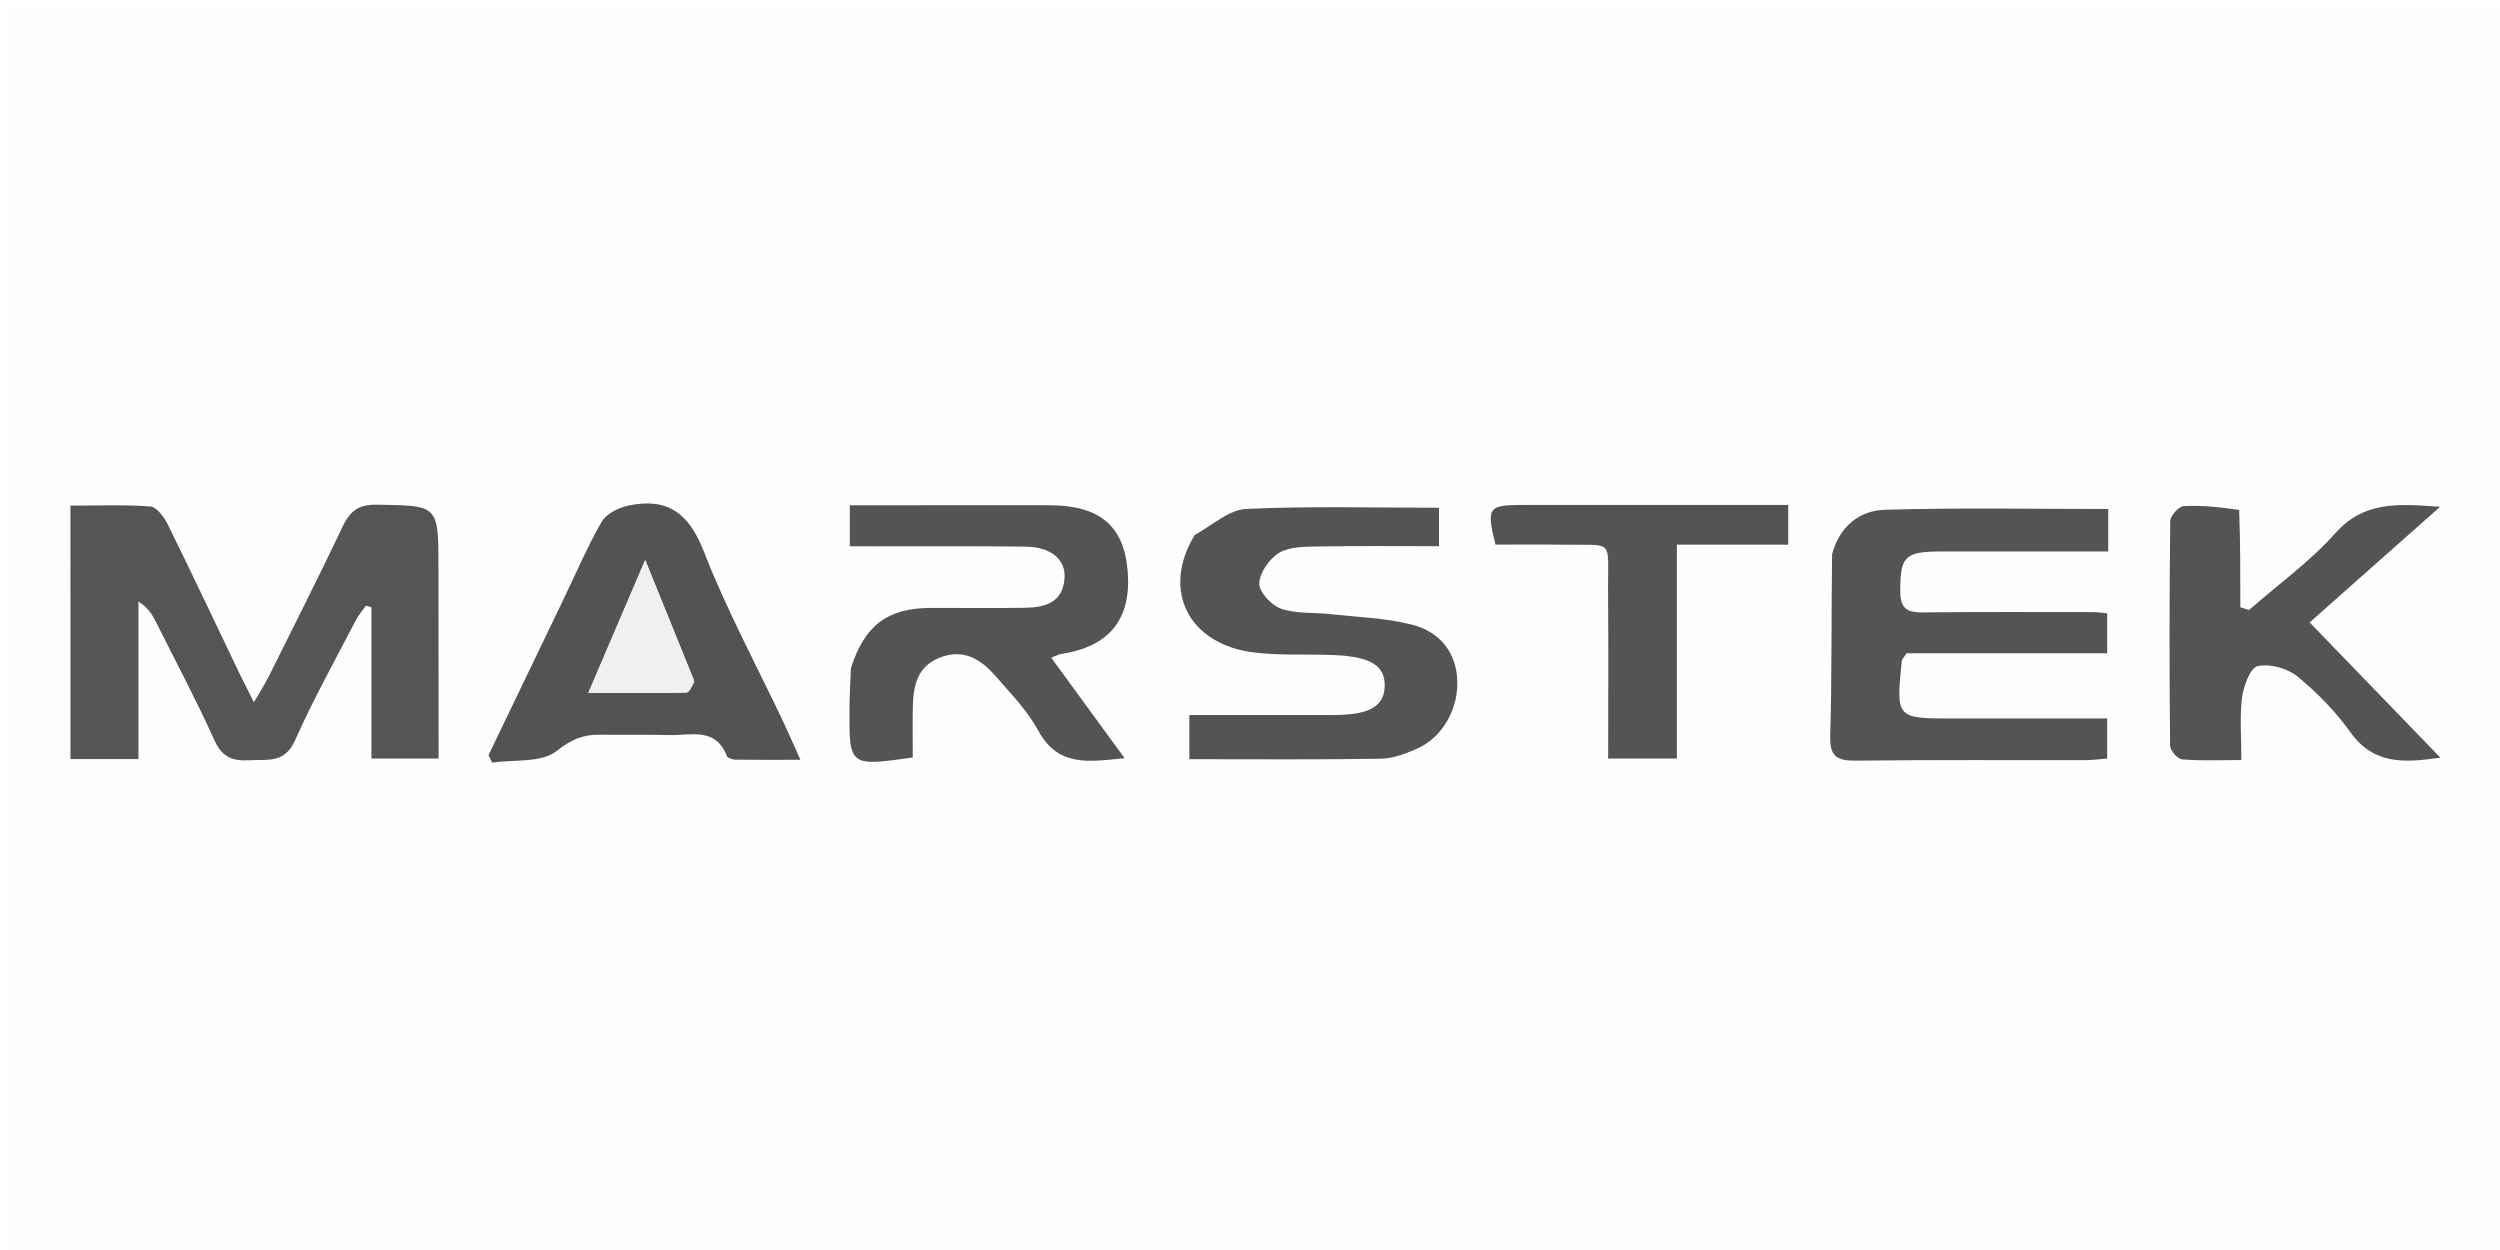
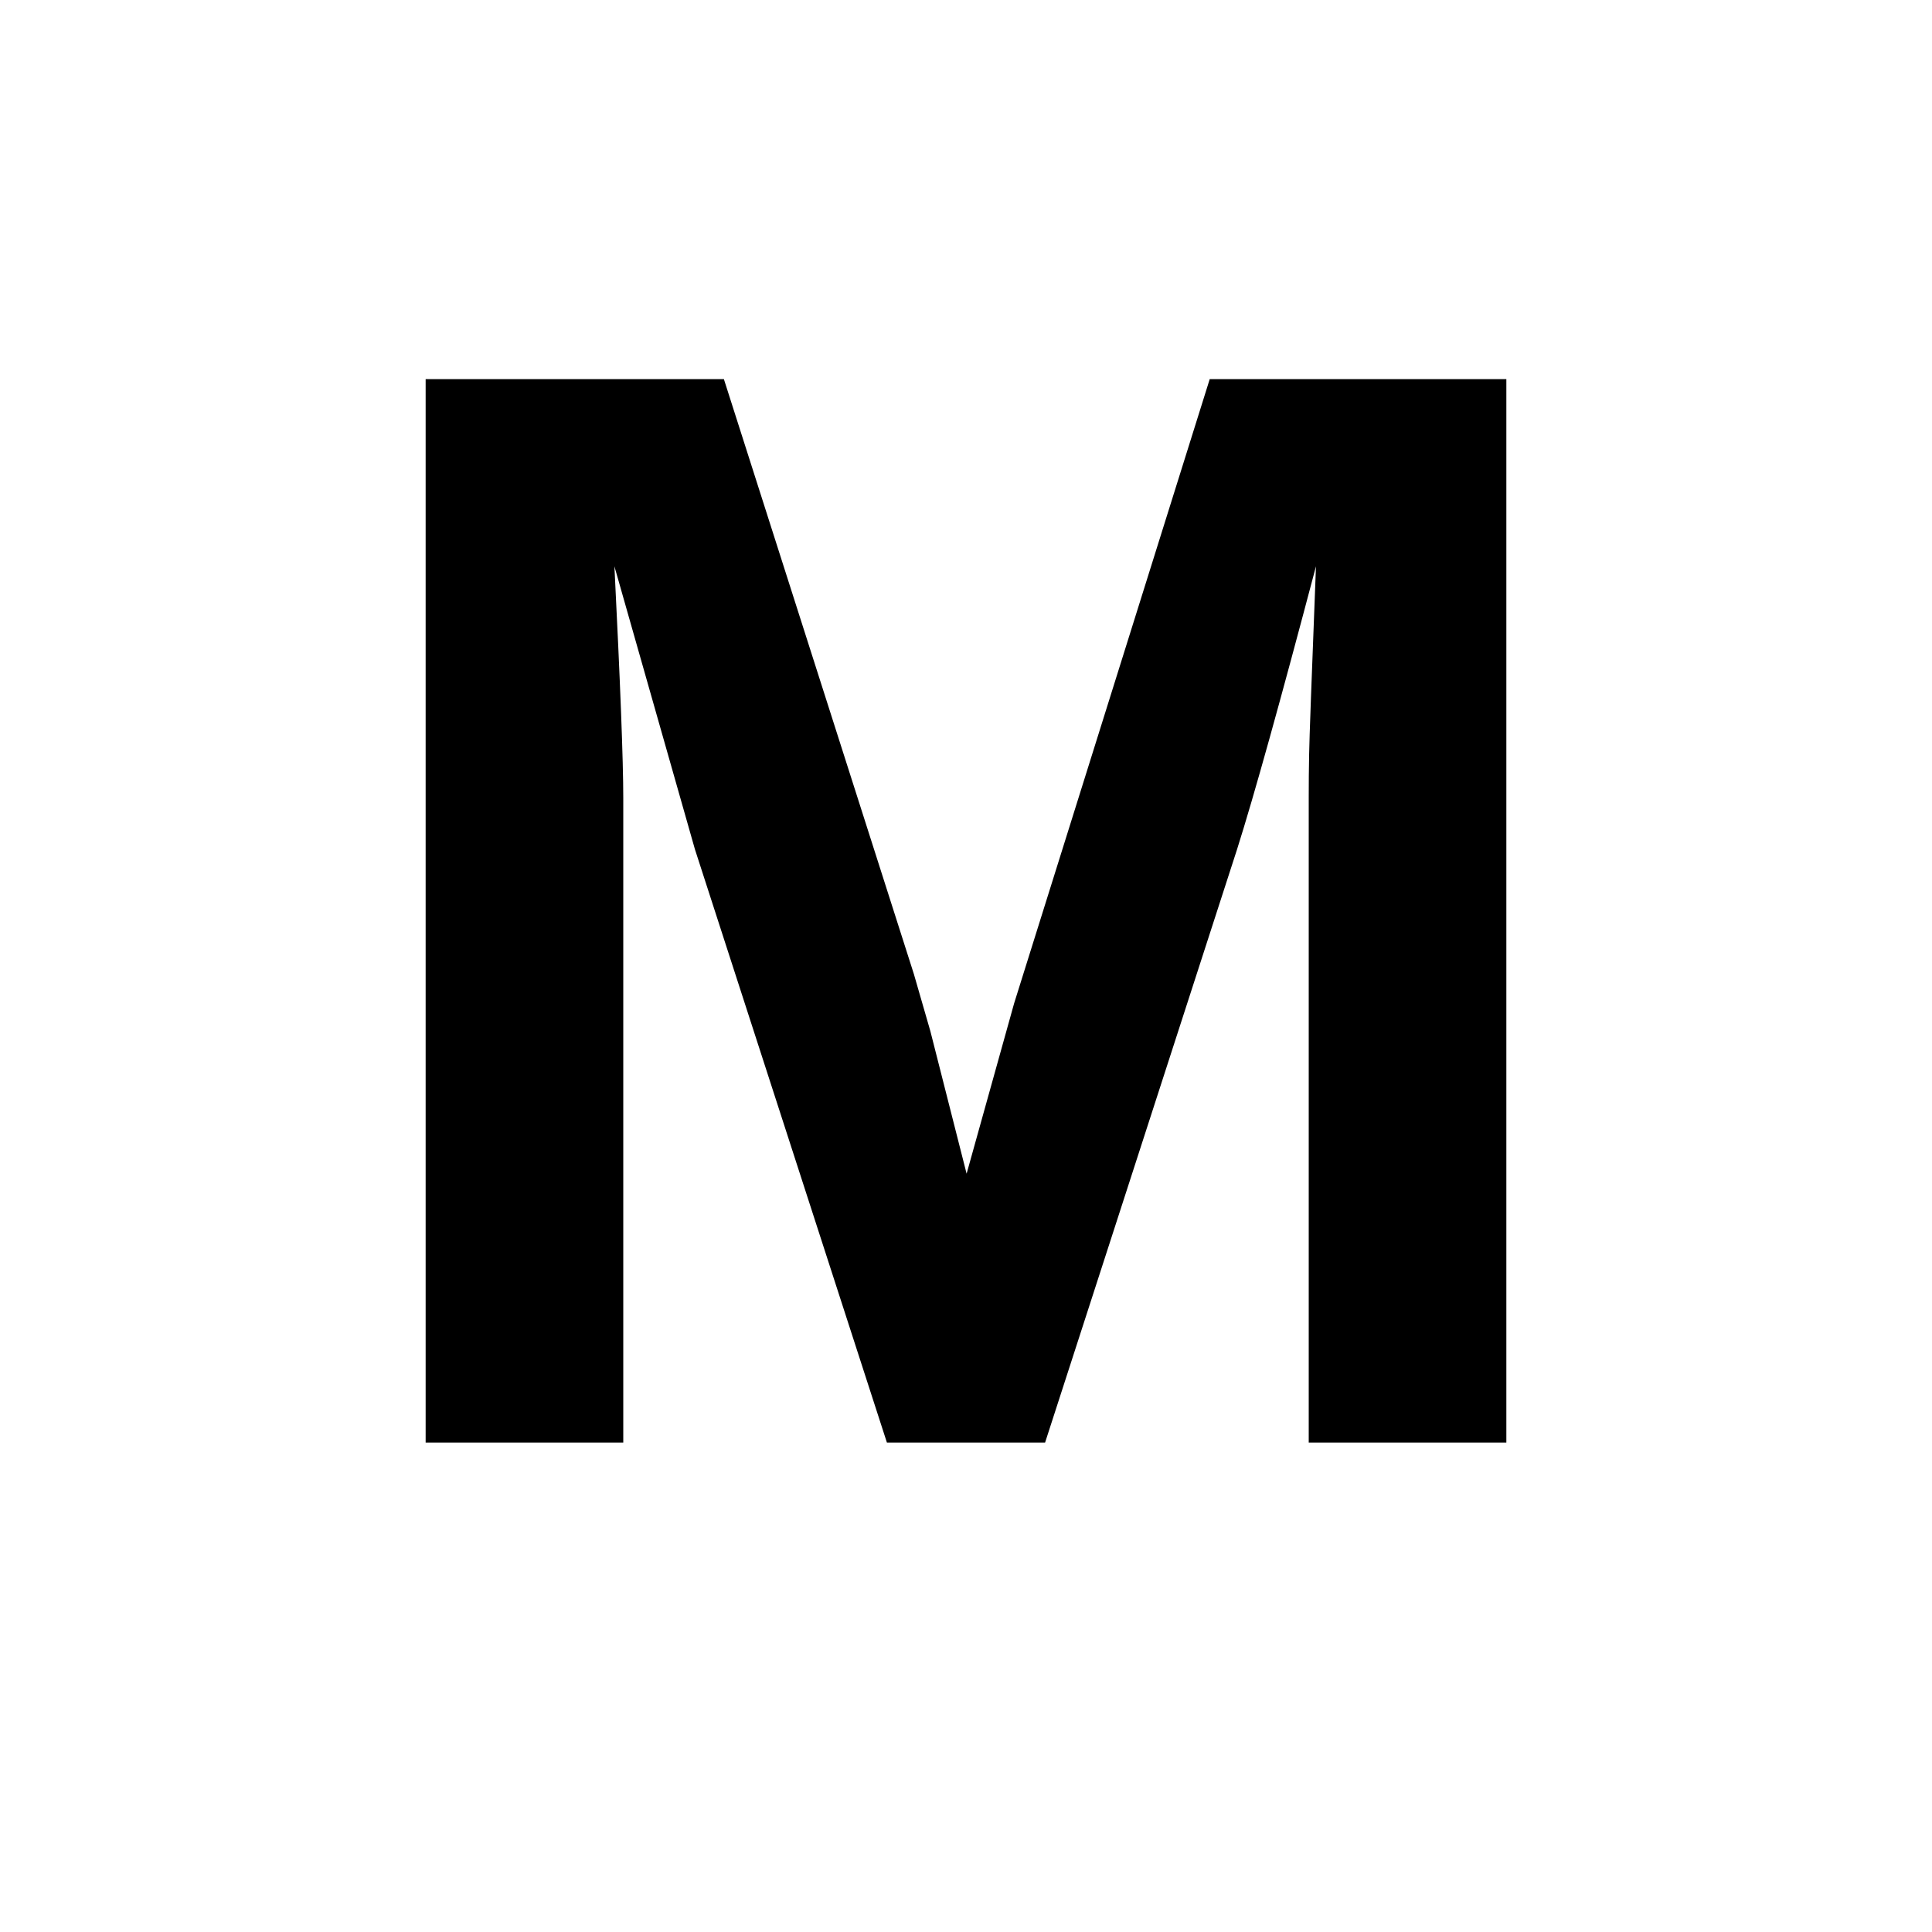
- <svg xmlns="http://www.w3.org/2000/svg" version="1.1" id="Layer_1" x="0px" y="0px" width="100%" viewBox="0 0 500 250" enable-background="new 0 0 500 250" xml:space="preserve">
-   <path fill="#FEFEFE" opacity="1" stroke="none" d=" M465,251   C310.051,251 155.603,251 1.077,251   C1.077,167.746 1.077,84.492 1.077,1.119   C167.667,1.119 334.333,1.119 500.994,1.119   C500.994,84.397 500.994,167.698 500.991,251   C489.159,251 477.329,251 465,251  M14.092,141.468   C14.092,144.884 14.092,148.3 14.092,151.815   C18.908,151.815 22.867,151.815 27.688,151.815   C27.688,141.186 27.688,130.747 27.688,120.308   C29.658,121.558 30.461,122.947 31.179,124.379   C35.133,132.263 39.28,140.061 42.907,148.094   C44.453,151.518 46.638,152.244 49.927,152.051   C53.473,151.843 56.933,152.745 58.999,148.089   C62.639,139.886 67.043,132.02 71.172,124.036   C71.71,122.997 72.513,122.095 73.193,121.129   C73.556,121.237 73.92,121.344 74.283,121.452   C74.283,131.487 74.283,141.522 74.283,151.711   C78.985,151.711 83.049,151.711 87.72,151.711   C87.72,149.604 87.721,147.816 87.72,146.028   C87.709,135.205 87.683,124.382 87.691,113.559   C87.701,100.945 87.711,101.109 75.265,100.94   C71.633,100.89 69.971,102.268 68.515,105.335   C63.733,115.409 58.696,125.362 53.723,135.346   C52.973,136.851 52.047,138.269 50.786,140.446   C49.458,137.804 48.617,136.193 47.831,134.554   C43.082,124.651 38.403,114.712 33.542,104.864   C32.821,103.405 31.333,101.392 30.072,101.295   C24.853,100.892 19.585,101.126 14.091,101.126   C14.091,114.85 14.091,127.663 14.092,141.468  M366.32,111.247   C366.261,123.237 366.383,135.232 366.045,147.214   C365.927,151.402 367.499,152.171 371.237,152.127   C386.559,151.949 401.883,152.054 417.207,152.025   C418.638,152.022 420.069,151.815 421.432,151.707   C421.432,148.858 421.432,146.476 421.432,143.696   C410.884,143.696 400.75,143.697 390.616,143.696   C379.198,143.693 379.194,143.692 380.361,132.15   C380.39,131.861 380.7,131.601 381.318,130.655   C394.421,130.655 407.974,130.655 421.436,130.655   C421.436,127.571 421.436,125.184 421.436,122.672   C420.235,122.561 419.423,122.421 418.61,122.421   C407.284,122.415 395.957,122.36 384.633,122.481   C381.623,122.513 380.079,121.894 380.059,118.396   C380.019,111.406 380.864,110.314 387.997,110.3   C399.124,110.277 410.251,110.294 421.646,110.294   C421.646,107.189 421.646,104.608 421.646,101.797   C406.624,101.797 391.849,101.529 377.092,101.945   C372.067,102.086 367.983,105.041 366.32,111.247  M170.145,134.066   C170.06,136.563 169.918,139.06 169.9,141.558   C169.815,153.303 169.827,153.303 182.555,151.495   C182.555,148.159 182.493,144.701 182.571,141.246   C182.665,137.074 183.478,133.263 188.001,131.507   C192.684,129.689 196.142,131.822 199.024,135.12   C202.087,138.625 205.444,142.065 207.636,146.097   C211.664,153.509 217.805,152.325 224.925,151.639   C219.786,144.603 215.078,138.158 210.248,131.545   C211.469,131.058 211.764,130.87 212.079,130.824   C221.746,129.398 226.238,123.97 225.56,114.513   C224.898,105.276 220.064,101.077 209.955,101.048   C200.124,101.019 190.294,101.048 180.463,101.051   C177.035,101.053 173.606,101.052 169.962,101.052   C169.962,104.131 169.962,106.386 169.962,109.259   C171.991,109.259 173.782,109.257 175.573,109.26   C185.404,109.271 195.235,109.2 205.064,109.329   C210.241,109.397 213.196,111.883 212.899,115.723   C212.526,120.539 208.972,121.486 205.059,121.552   C198.729,121.66 192.396,121.561 186.065,121.585   C177.554,121.617 172.908,125.041 170.145,134.066  M238.72,107.276   C232.145,118.145 237.795,129.022 251.06,130.529   C256.329,131.127 261.699,130.781 267.015,131.024   C274.075,131.348 276.915,133.122 276.941,136.961   C276.971,141.201 274.002,142.987 266.819,142.998   C257.215,143.013 247.611,143.002 237.865,143.002   C237.865,146.268 237.865,148.971 237.865,151.838   C250.92,151.838 263.553,151.942 276.182,151.747   C278.586,151.71 281.085,150.751 283.342,149.764   C288.5,147.509 291.726,141.779 291.453,135.949   C291.206,130.668 288.174,126.363 282.254,124.891   C276.996,123.585 271.45,123.42 266.023,122.821   C262.734,122.458 259.236,122.789 256.203,121.736   C254.292,121.073 251.812,118.397 251.856,116.682   C251.911,114.551 253.868,111.753 255.811,110.581   C257.894,109.325 260.91,109.343 263.527,109.297   C271.601,109.153 279.679,109.244 287.802,109.244   C287.802,106.21 287.802,103.956 287.802,101.549   C274.744,101.549 261.965,101.193 249.231,101.785   C245.813,101.944 242.53,104.992 238.72,107.276  M112.295,120.668   C107.428,130.794 102.561,140.92 97.694,151.046   C97.946,151.537 98.199,152.028 98.451,152.519   C102.839,151.879 108.3,152.594 111.31,150.213   C114.235,147.898 116.58,146.893 119.943,146.943   C124.598,147.013 129.256,146.893 133.909,147.016   C138.15,147.127 143.138,145.366 145.364,151.205   C145.522,151.619 146.5,151.921 147.102,151.931   C151.189,151.993 155.278,151.963 160.081,151.963   C158.768,149.038 157.802,146.782 156.755,144.566   C151.356,133.149 145.309,121.986 140.748,110.245   C137.747,102.517 133.35,99.452 125.592,101.137   C123.66,101.557 121.247,102.763 120.339,104.345   C117.45,109.376 115.166,114.755 112.295,120.668  M447.606,101.616   C443.983,101.434 440.347,101.021 436.745,101.221   C435.754,101.275 434.062,103.147 434.049,104.202   C433.865,119.178 433.868,134.157 434.015,149.133   C434.024,150.099 435.516,151.801 436.426,151.878   C440.17,152.191 443.956,152.009 448.276,152.009   C448.276,147.39 447.909,143.379 448.416,139.481   C448.715,137.185 450.072,133.531 451.537,133.218   C453.974,132.696 457.473,133.645 459.464,135.273   C463.424,138.51 467.122,142.301 470.094,146.46   C474.667,152.858 480.647,152.619 488.08,151.531   C479.116,142.261 470.655,133.509 461.928,124.485   C470.634,116.766 478.848,109.483 488.01,101.359   C479.344,100.71 472.73,100.288 467.069,106.634   C461.971,112.349 455.6,116.929 449.79,122.009   C449.216,121.821 448.642,121.633 448.069,121.444   C448.069,115.082 448.069,108.72 447.606,101.616  M308.538,100.985   C307.208,100.986 305.877,100.984 304.546,100.988   C297.602,101.008 297.26,101.464 299.091,108.925   C303.413,108.925 307.867,108.857 312.319,108.938   C323.07,109.133 321.531,107.506 321.614,118.169   C321.701,129.282 321.634,140.396 321.634,151.704   C326.418,151.704 330.631,151.704 335.375,151.704   C335.375,137.449 335.375,123.541 335.375,108.934   C343.106,108.934 350.329,108.934 357.646,108.934   C357.646,105.988 357.646,103.759 357.646,100.986   C341.381,100.986 325.455,100.986 308.538,100.985  z" />
-   <path fill="#565457" opacity="1" stroke="none" d=" M14.092,140.972   C14.091,127.663 14.091,114.85 14.091,101.126   C19.585,101.126 24.853,100.892 30.072,101.295   C31.333,101.392 32.821,103.405 33.542,104.864   C38.403,114.712 43.082,124.651 47.831,134.554   C48.617,136.193 49.458,137.804 50.786,140.446   C52.047,138.269 52.973,136.851 53.723,135.346   C58.696,125.362 63.733,115.409 68.515,105.335   C69.971,102.268 71.633,100.89 75.265,100.94   C87.711,101.109 87.701,100.945 87.691,113.559   C87.683,124.382 87.709,135.205 87.72,146.028   C87.721,147.816 87.72,149.604 87.72,151.711   C83.049,151.711 78.985,151.711 74.283,151.711   C74.283,141.522 74.283,131.487 74.283,121.452   C73.92,121.344 73.556,121.237 73.193,121.129   C72.513,122.095 71.71,122.997 71.172,124.036   C67.043,132.02 62.639,139.886 58.999,148.089   C56.933,152.745 53.473,151.843 49.927,152.051   C46.638,152.244 44.453,151.518 42.907,148.094   C39.28,140.061 35.133,132.263 31.179,124.379   C30.461,122.947 29.658,121.558 27.688,120.308   C27.688,130.747 27.688,141.186 27.688,151.815   C22.867,151.815 18.908,151.815 14.092,151.815   C14.092,148.3 14.092,144.884 14.092,140.972  z" />
-   <path fill="#555355" opacity="1" stroke="none" d=" M366.415,110.841   C367.983,105.041 372.067,102.086 377.092,101.945   C391.849,101.529 406.624,101.797 421.646,101.797   C421.646,104.608 421.646,107.189 421.646,110.294   C410.251,110.294 399.124,110.277 387.997,110.3   C380.864,110.314 380.019,111.406 380.059,118.396   C380.079,121.894 381.623,122.513 384.633,122.481   C395.957,122.36 407.284,122.415 418.61,122.421   C419.423,122.421 420.235,122.561 421.436,122.672   C421.436,125.184 421.436,127.571 421.436,130.655   C407.974,130.655 394.421,130.655 381.318,130.655   C380.7,131.601 380.39,131.861 380.361,132.15   C379.194,143.692 379.198,143.693 390.616,143.696   C400.75,143.697 410.884,143.696 421.432,143.696   C421.432,146.476 421.432,148.858 421.432,151.707   C420.069,151.815 418.638,152.022 417.207,152.025   C401.883,152.054 386.559,151.949 371.237,152.127   C367.499,152.171 365.927,151.402 366.045,147.214   C366.383,135.232 366.261,123.237 366.415,110.841  z" />
-   <path fill="#555355" opacity="1" stroke="none" d=" M170.183,133.635   C172.908,125.041 177.554,121.617 186.065,121.585   C192.396,121.561 198.729,121.66 205.059,121.552   C208.972,121.486 212.526,120.539 212.899,115.723   C213.196,111.883 210.241,109.397 205.064,109.329   C195.235,109.2 185.404,109.271 175.573,109.26   C173.782,109.257 171.991,109.259 169.962,109.259   C169.962,106.386 169.962,104.131 169.962,101.052   C173.606,101.052 177.035,101.053 180.463,101.051   C190.294,101.048 200.124,101.019 209.955,101.048   C220.064,101.077 224.898,105.276 225.56,114.513   C226.238,123.97 221.746,129.398 212.079,130.824   C211.764,130.87 211.469,131.058 210.248,131.545   C215.078,138.158 219.786,144.603 224.925,151.639   C217.805,152.325 211.664,153.509 207.636,146.097   C205.444,142.065 202.087,138.625 199.024,135.12   C196.142,131.822 192.684,129.689 188.001,131.507   C183.478,133.263 182.665,137.074 182.571,141.246   C182.493,144.701 182.555,148.159 182.555,151.495   C169.827,153.303 169.815,153.303 169.9,141.558   C169.918,139.06 170.06,136.563 170.183,133.635  z" />
-   <path fill="#555356" opacity="1" stroke="none" d=" M238.952,106.994   C242.53,104.992 245.813,101.944 249.231,101.785   C261.965,101.193 274.744,101.549 287.802,101.549   C287.802,103.956 287.802,106.21 287.802,109.244   C279.679,109.244 271.601,109.153 263.527,109.297   C260.91,109.343 257.894,109.325 255.811,110.581   C253.868,111.753 251.911,114.551 251.856,116.682   C251.812,118.397 254.292,121.073 256.203,121.736   C259.236,122.789 262.734,122.458 266.023,122.821   C271.45,123.42 276.996,123.585 282.254,124.891   C288.174,126.363 291.206,130.668 291.453,135.949   C291.726,141.779 288.5,147.509 283.342,149.764   C281.085,150.751 278.586,151.71 276.182,151.747   C263.553,151.942 250.92,151.838 237.865,151.838   C237.865,148.971 237.865,146.268 237.865,143.002   C247.611,143.002 257.215,143.013 266.819,142.998   C274.002,142.987 276.971,141.201 276.941,136.961   C276.915,133.122 274.075,131.348 267.015,131.024   C261.699,130.781 256.329,131.127 251.06,130.529   C237.795,129.022 232.145,118.145 238.952,106.994  z" />
-   <path fill="#545255" opacity="1" stroke="none" d=" M112.471,120.334   C115.166,114.755 117.45,109.376 120.339,104.345   C121.247,102.763 123.66,101.557 125.592,101.137   C133.35,99.452 137.747,102.517 140.748,110.245   C145.309,121.986 151.356,133.149 156.755,144.566   C157.802,146.782 158.768,149.038 160.081,151.963   C155.278,151.963 151.189,151.993 147.102,151.931   C146.5,151.921 145.522,151.619 145.364,151.205   C143.138,145.366 138.15,147.127 133.909,147.016   C129.256,146.893 124.598,147.013 119.943,146.943   C116.58,146.893 114.235,147.898 111.31,150.213   C108.3,152.594 102.839,151.879 98.451,152.519   C98.199,152.028 97.946,151.537 97.694,151.046   C102.561,140.92 107.428,130.794 112.471,120.334  M138.757,135.949   C135.692,128.399 132.628,120.85 129.039,112.009   C124.943,121.58 121.471,129.69 117.662,138.592   C124.755,138.592 131.005,138.641 137.251,138.511   C137.834,138.499 138.394,137.356 138.757,135.949  z" />
-   <path fill="#555356" opacity="1" stroke="none" d=" M447.837,101.987   C448.069,108.72 448.069,115.082 448.069,121.444   C448.642,121.633 449.216,121.821 449.79,122.009   C455.6,116.929 461.971,112.349 467.069,106.634   C472.73,100.288 479.344,100.71 488.01,101.359   C478.848,109.483 470.634,116.766 461.928,124.485   C470.655,133.509 479.116,142.261 488.08,151.531   C480.647,152.619 474.667,152.858 470.094,146.46   C467.122,142.301 463.424,138.51 459.464,135.273   C457.473,133.645 453.974,132.696 451.537,133.218   C450.072,133.531 448.715,137.185 448.416,139.481   C447.909,143.379 448.276,147.39 448.276,152.009   C443.956,152.009 440.17,152.191 436.426,151.878   C435.516,151.801 434.024,150.099 434.015,149.133   C433.868,134.157 433.865,119.178 434.049,104.202   C434.062,103.147 435.754,101.275 436.745,101.221   C440.347,101.021 443.983,101.434 447.837,101.987  z" />
-   <path fill="#555355" opacity="1" stroke="none" d=" M309.034,100.985   C325.455,100.986 341.381,100.986 357.646,100.986   C357.646,103.759 357.646,105.988 357.646,108.934   C350.329,108.934 343.106,108.934 335.375,108.934   C335.375,123.541 335.375,137.449 335.375,151.704   C330.631,151.704 326.418,151.704 321.634,151.704   C321.634,140.396 321.701,129.282 321.614,118.169   C321.531,107.506 323.07,109.133 312.319,108.938   C307.867,108.857 303.413,108.925 299.091,108.925   C297.26,101.464 297.602,101.008 304.546,100.988   C305.877,100.984 307.208,100.986 309.034,100.985  z" />
-   <path fill="#F0F0F0" opacity="1" stroke="none" d=" M138.861,136.344   C138.394,137.356 137.834,138.499 137.251,138.511   C131.005,138.641 124.755,138.592 117.662,138.592   C121.471,129.69 124.943,121.58 129.039,112.009   C132.628,120.85 135.692,128.399 138.861,136.344  z" />
+ <svg xmlns="http://www.w3.org/2000/svg" width="75" height="75" viewBox="0 0 75 75">
+   <text x="37.5" y="56" text-anchor="middle" font-family="Arial, Helvetica, sans-serif" font-size="60" font-weight="900" fill="#000000">M</text>
</svg>
